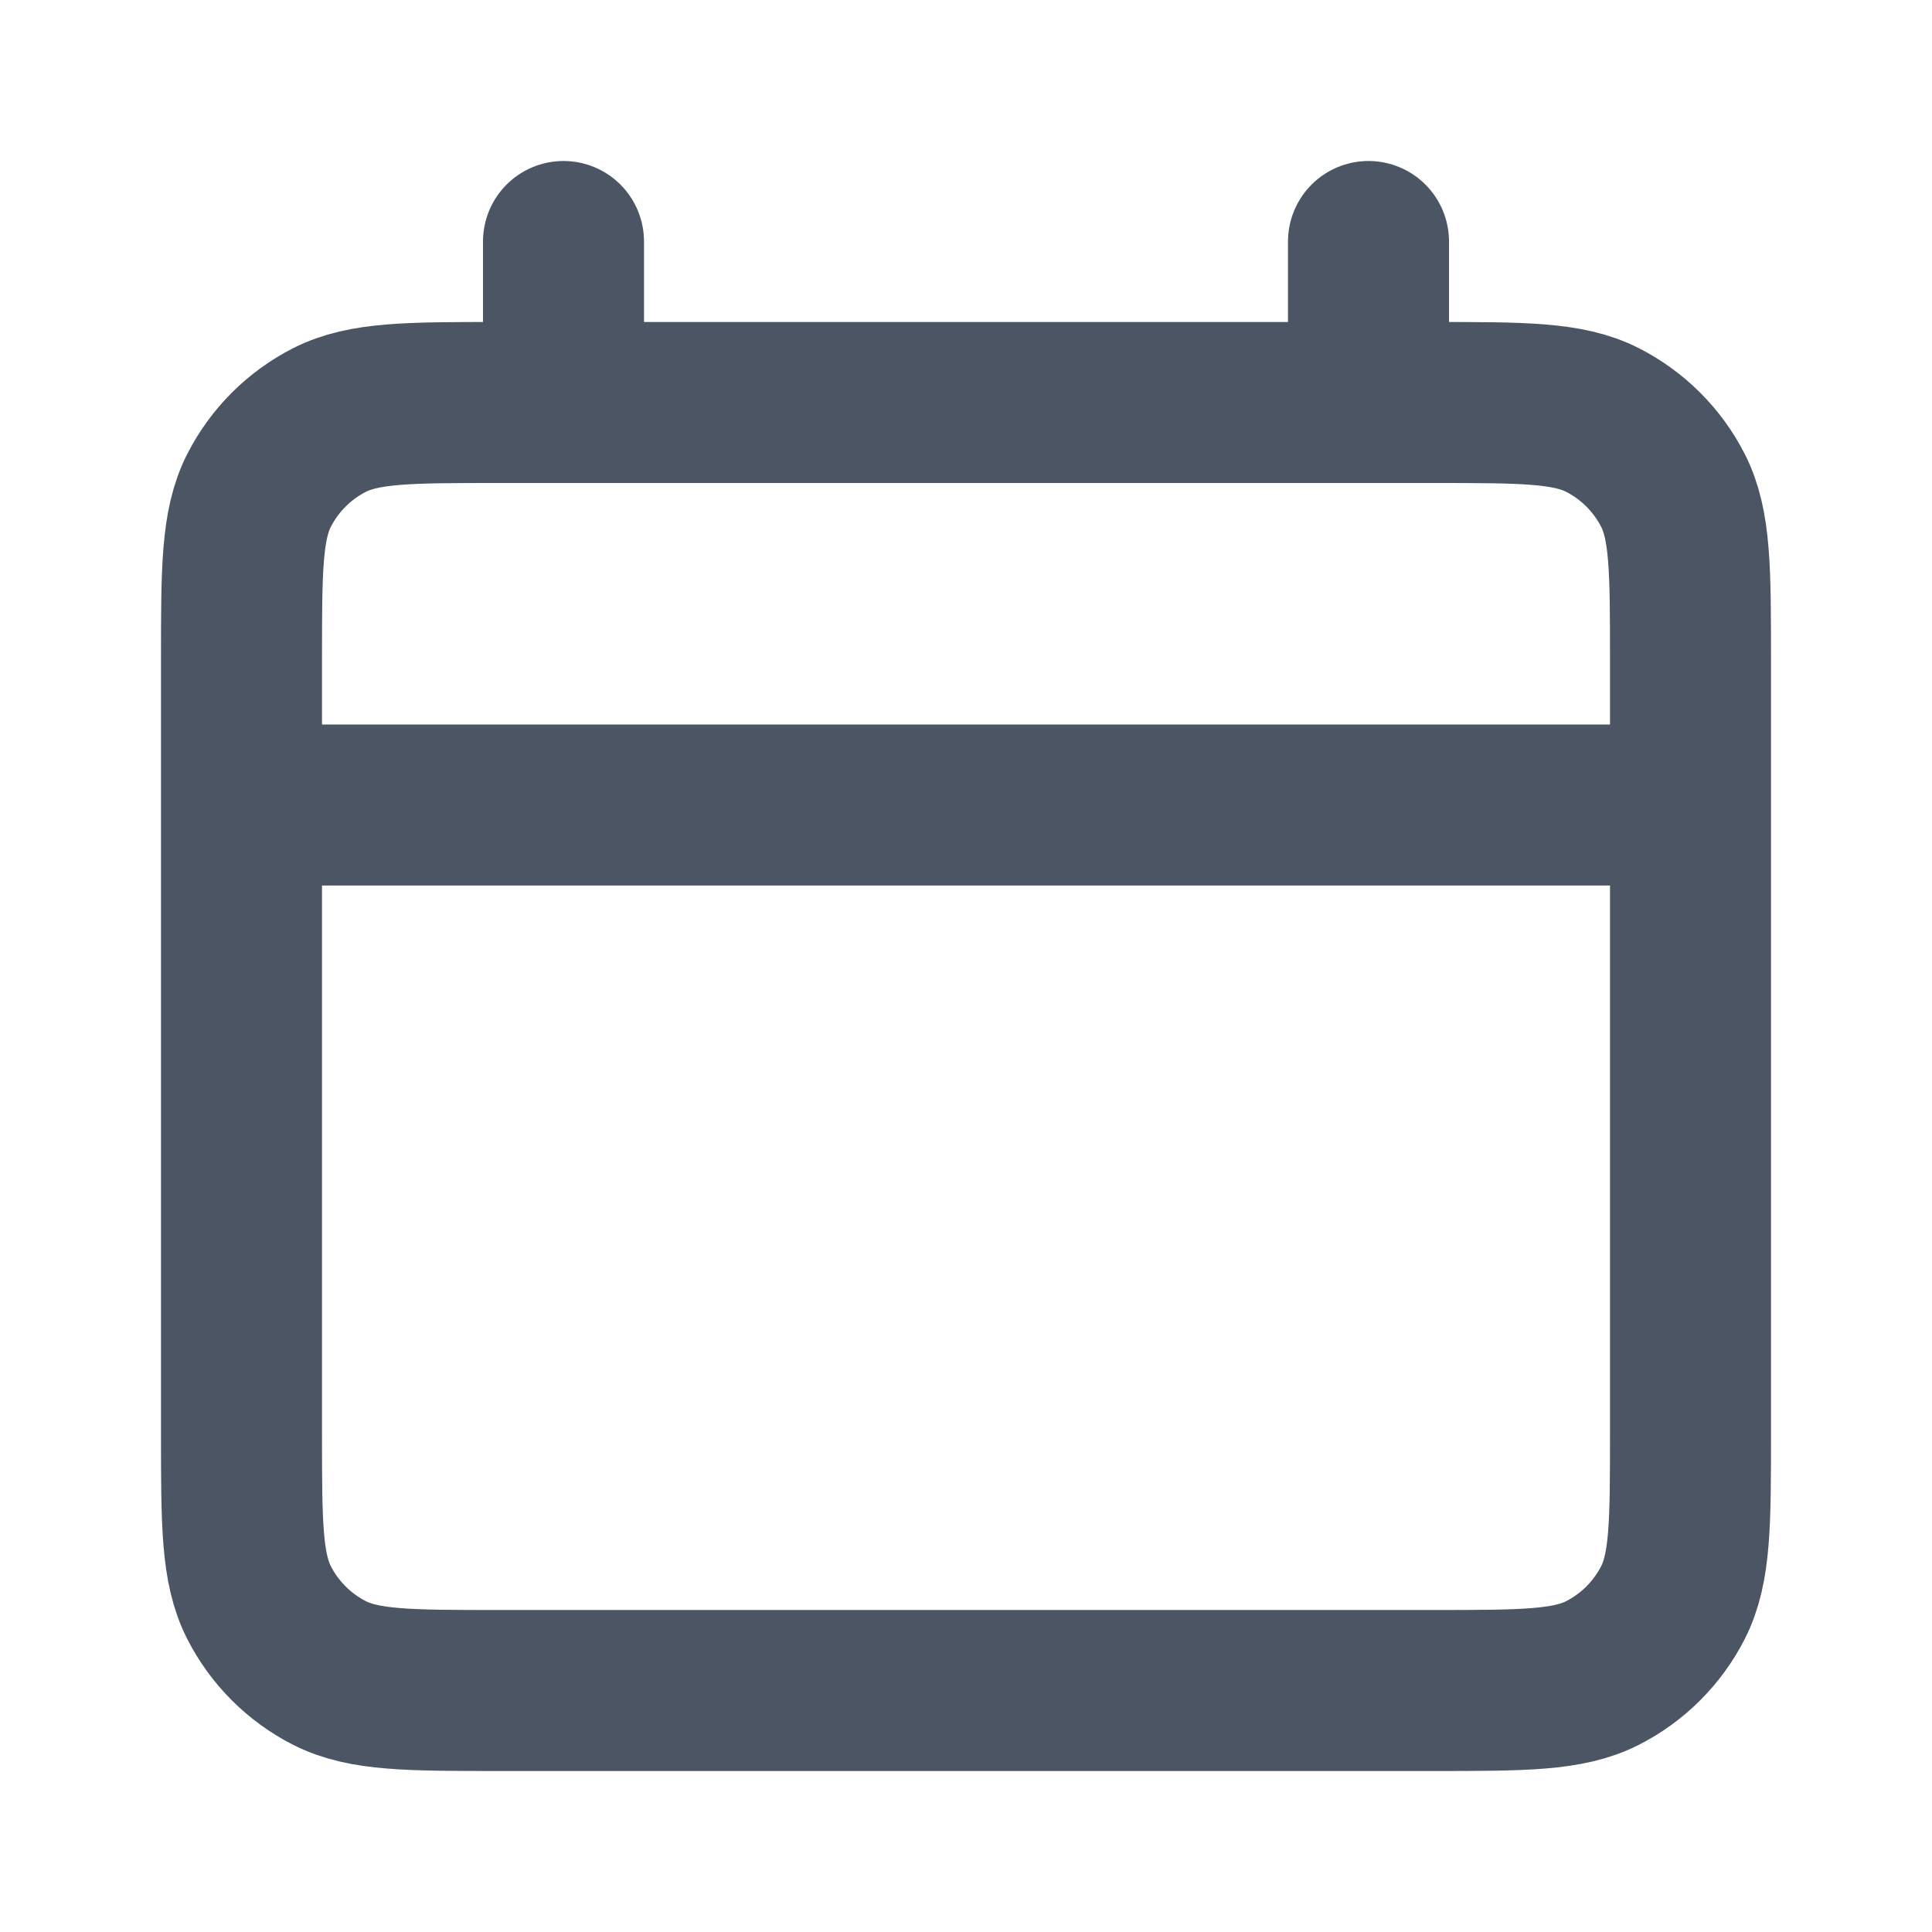
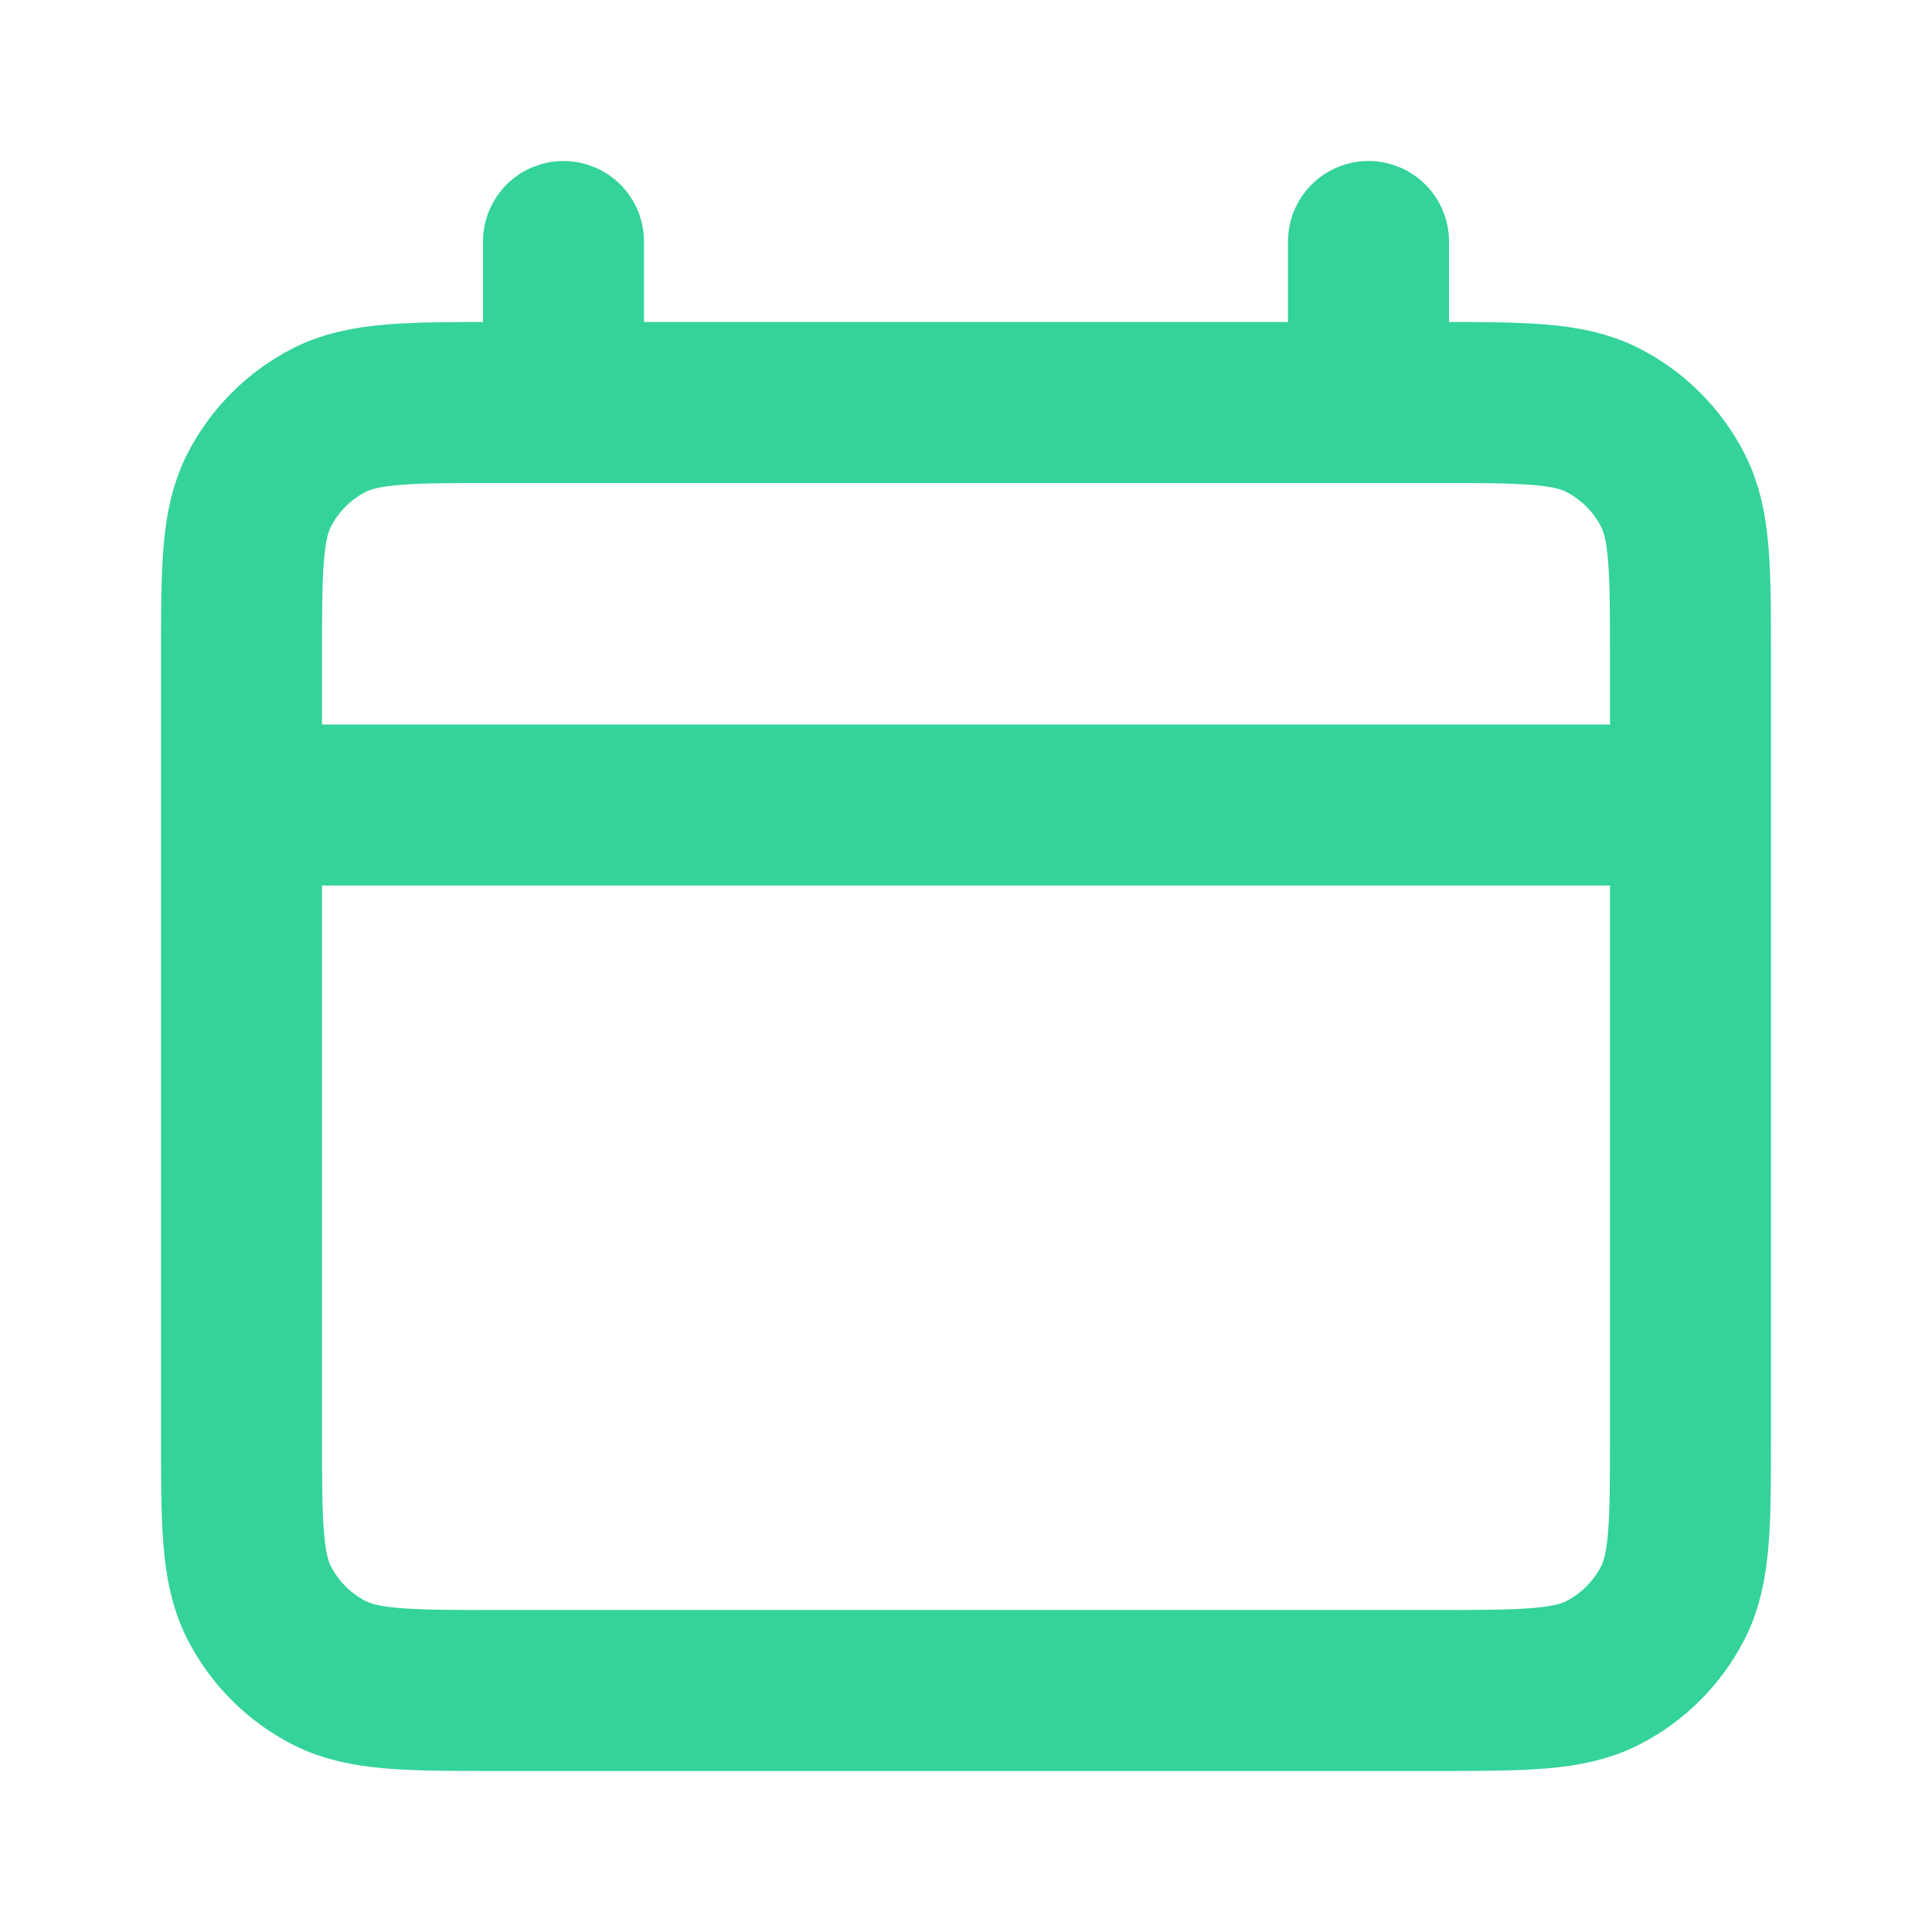
<svg xmlns="http://www.w3.org/2000/svg" width="800px" height="800px" viewBox="0 0 24 24" fill="none">
-   <path d="M3 10H21M7 3V5M17 3V5M6.2 21H17.8C18.92 21 19.48 21 19.908 20.782C20.284 20.59 20.59 20.284 20.782 19.908C21 19.48 21 18.92 21 17.8V8.2C21 7.08 21 6.52 20.782 6.092C20.59 5.716 20.284 5.41 19.908 5.218C19.48 5 18.92 5 17.8 5H6.2C5.08 5 4.52 5 4.092 5.218C3.716 5.41 3.41 5.716 3.218 6.092C3 6.52 3 7.08 3 8.2V17.8C3 18.92 3 19.48 3.218 19.908C3.41 20.284 3.716 20.59 4.092 20.782C4.52 21 5.08 21 6.2 21Z" stroke="#4B5563" stroke-width="2" stroke-linecap="round" stroke-linejoin="round" />
+   <path d="M3 10H21M7 3V5M17 3V5M6.2 21H17.8C18.92 21 19.48 21 19.908 20.782C20.284 20.59 20.59 20.284 20.782 19.908C21 19.48 21 18.92 21 17.8V8.2C21 7.08 21 6.52 20.782 6.092C20.59 5.716 20.284 5.41 19.908 5.218C19.48 5 18.92 5 17.8 5H6.2C5.08 5 4.52 5 4.092 5.218C3.716 5.41 3.41 5.716 3.218 6.092C3 6.52 3 7.08 3 8.2V17.8C3 18.92 3 19.48 3.218 19.908C3.41 20.284 3.716 20.59 4.092 20.782C4.52 21 5.08 21 6.2 21Z" stroke="#34D399" stroke-width="2" stroke-linecap="round" stroke-linejoin="round" />
</svg>
